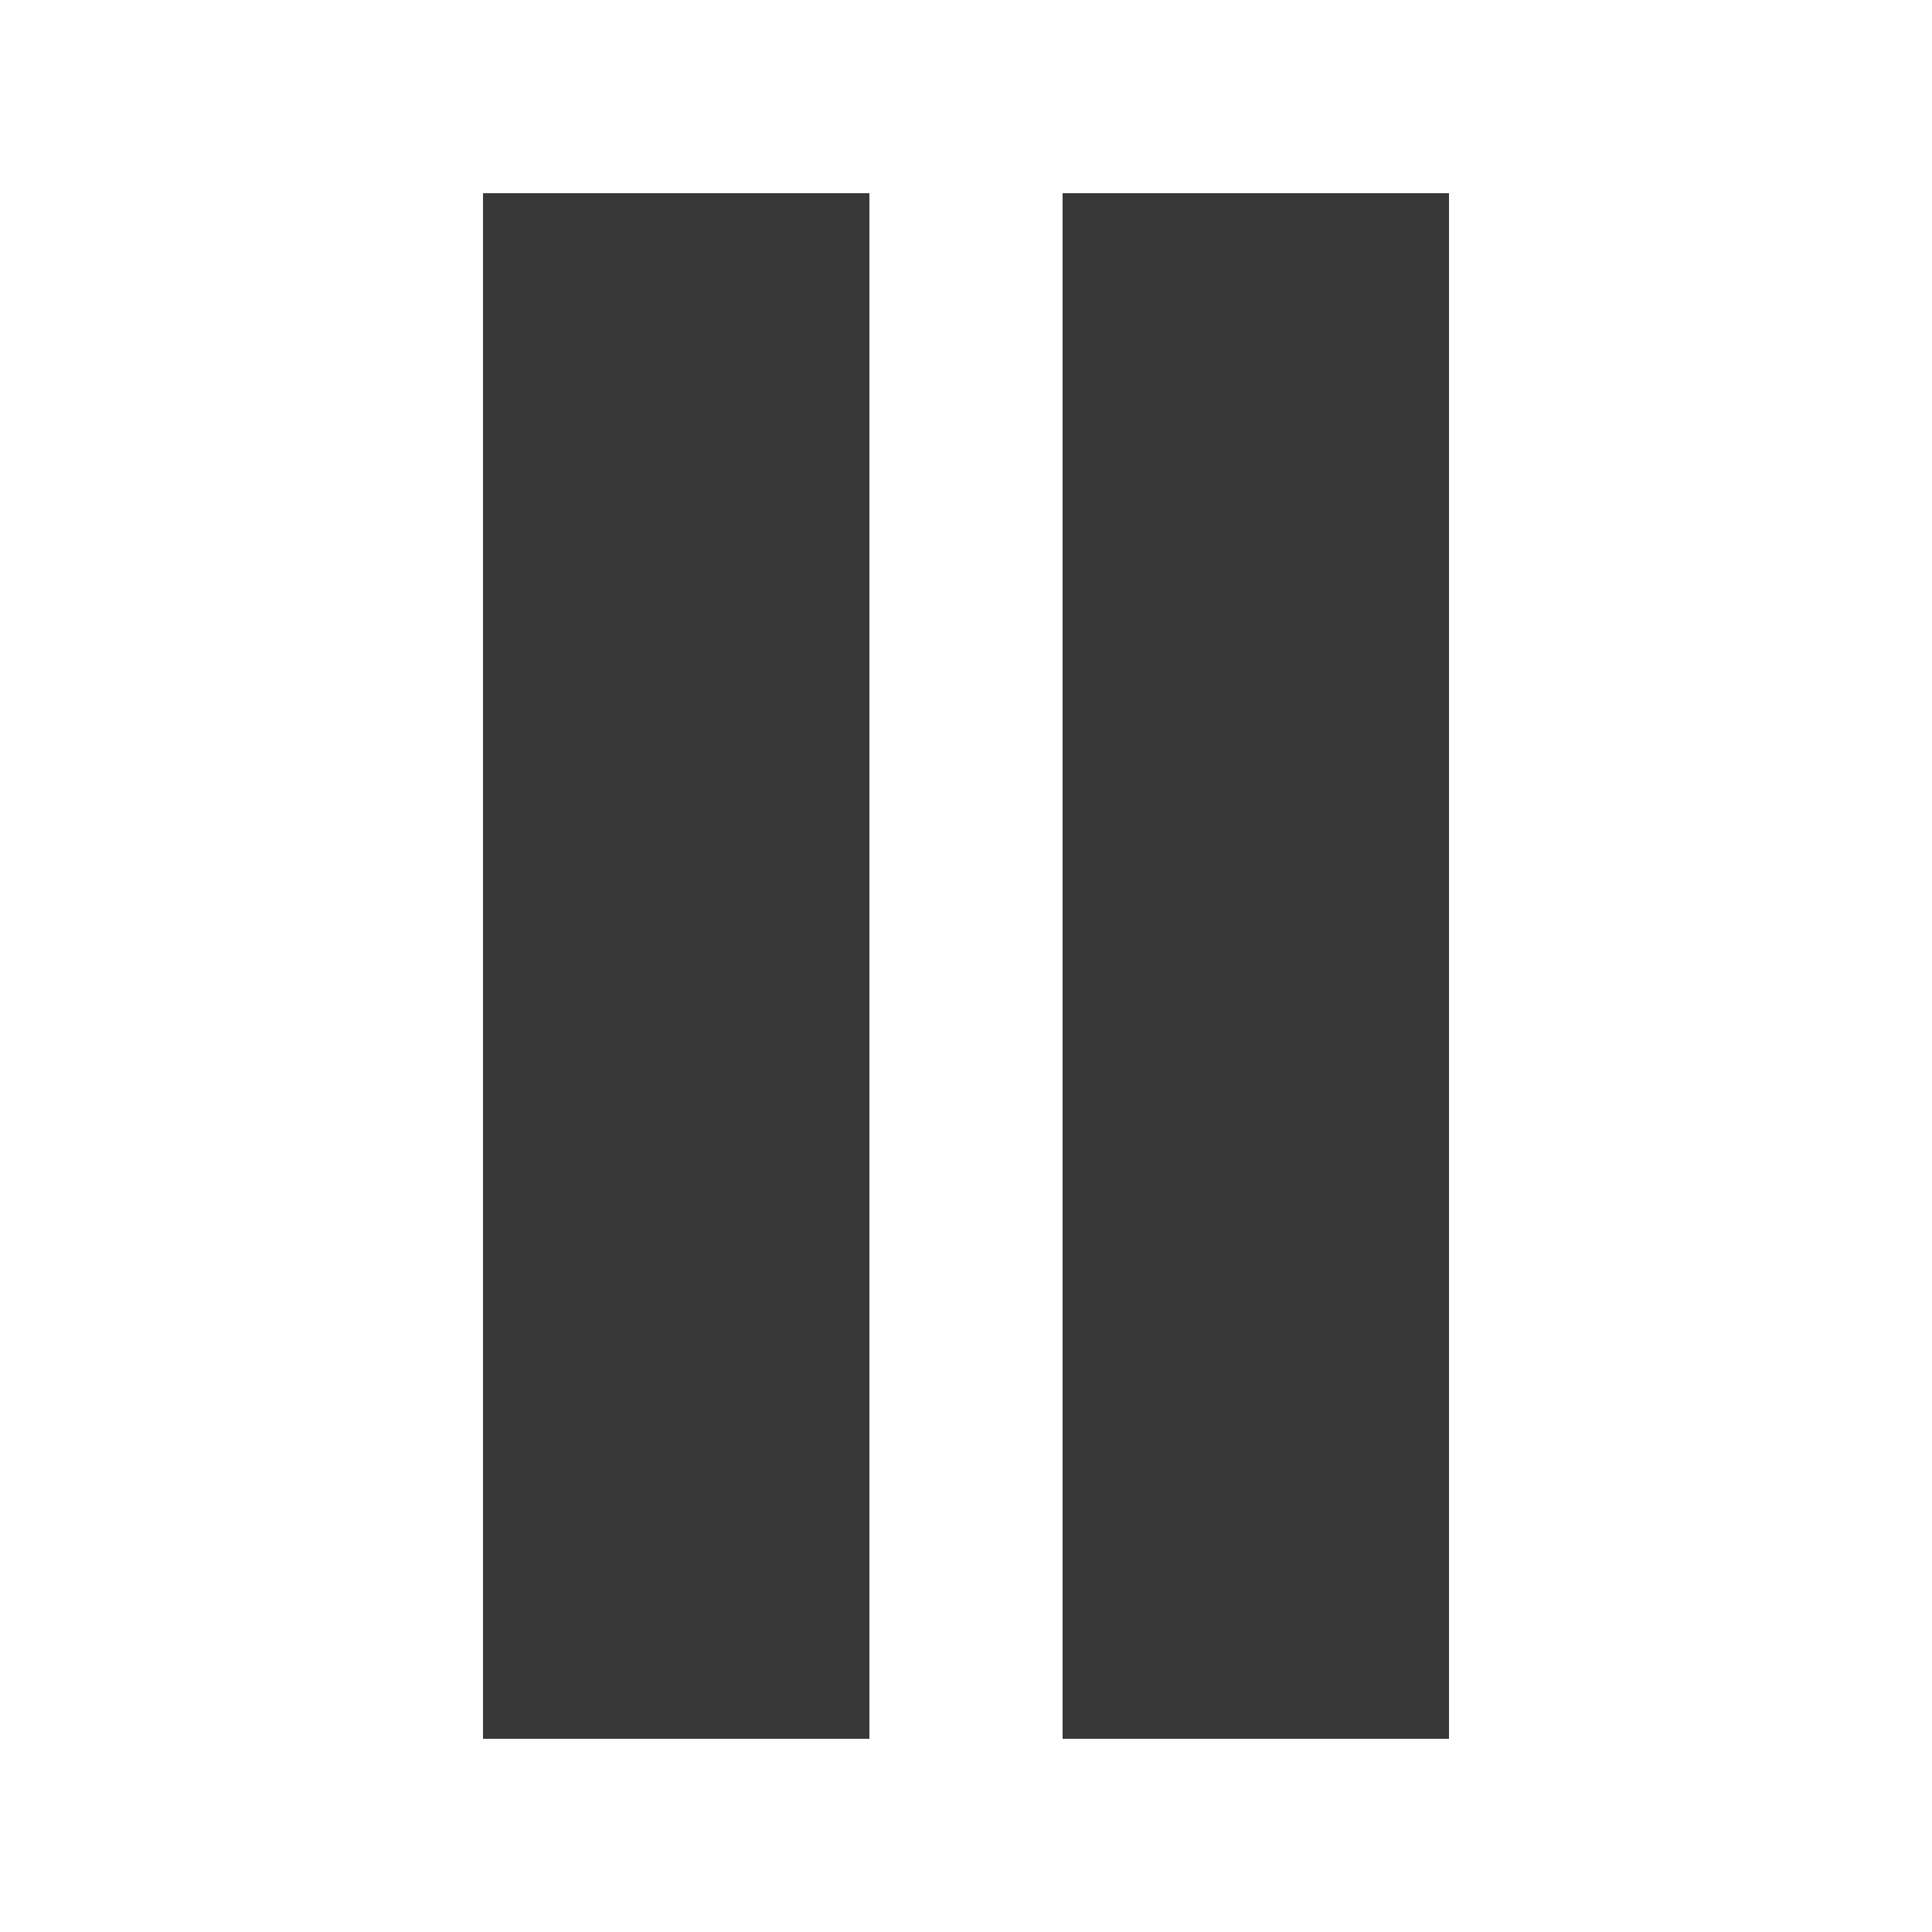
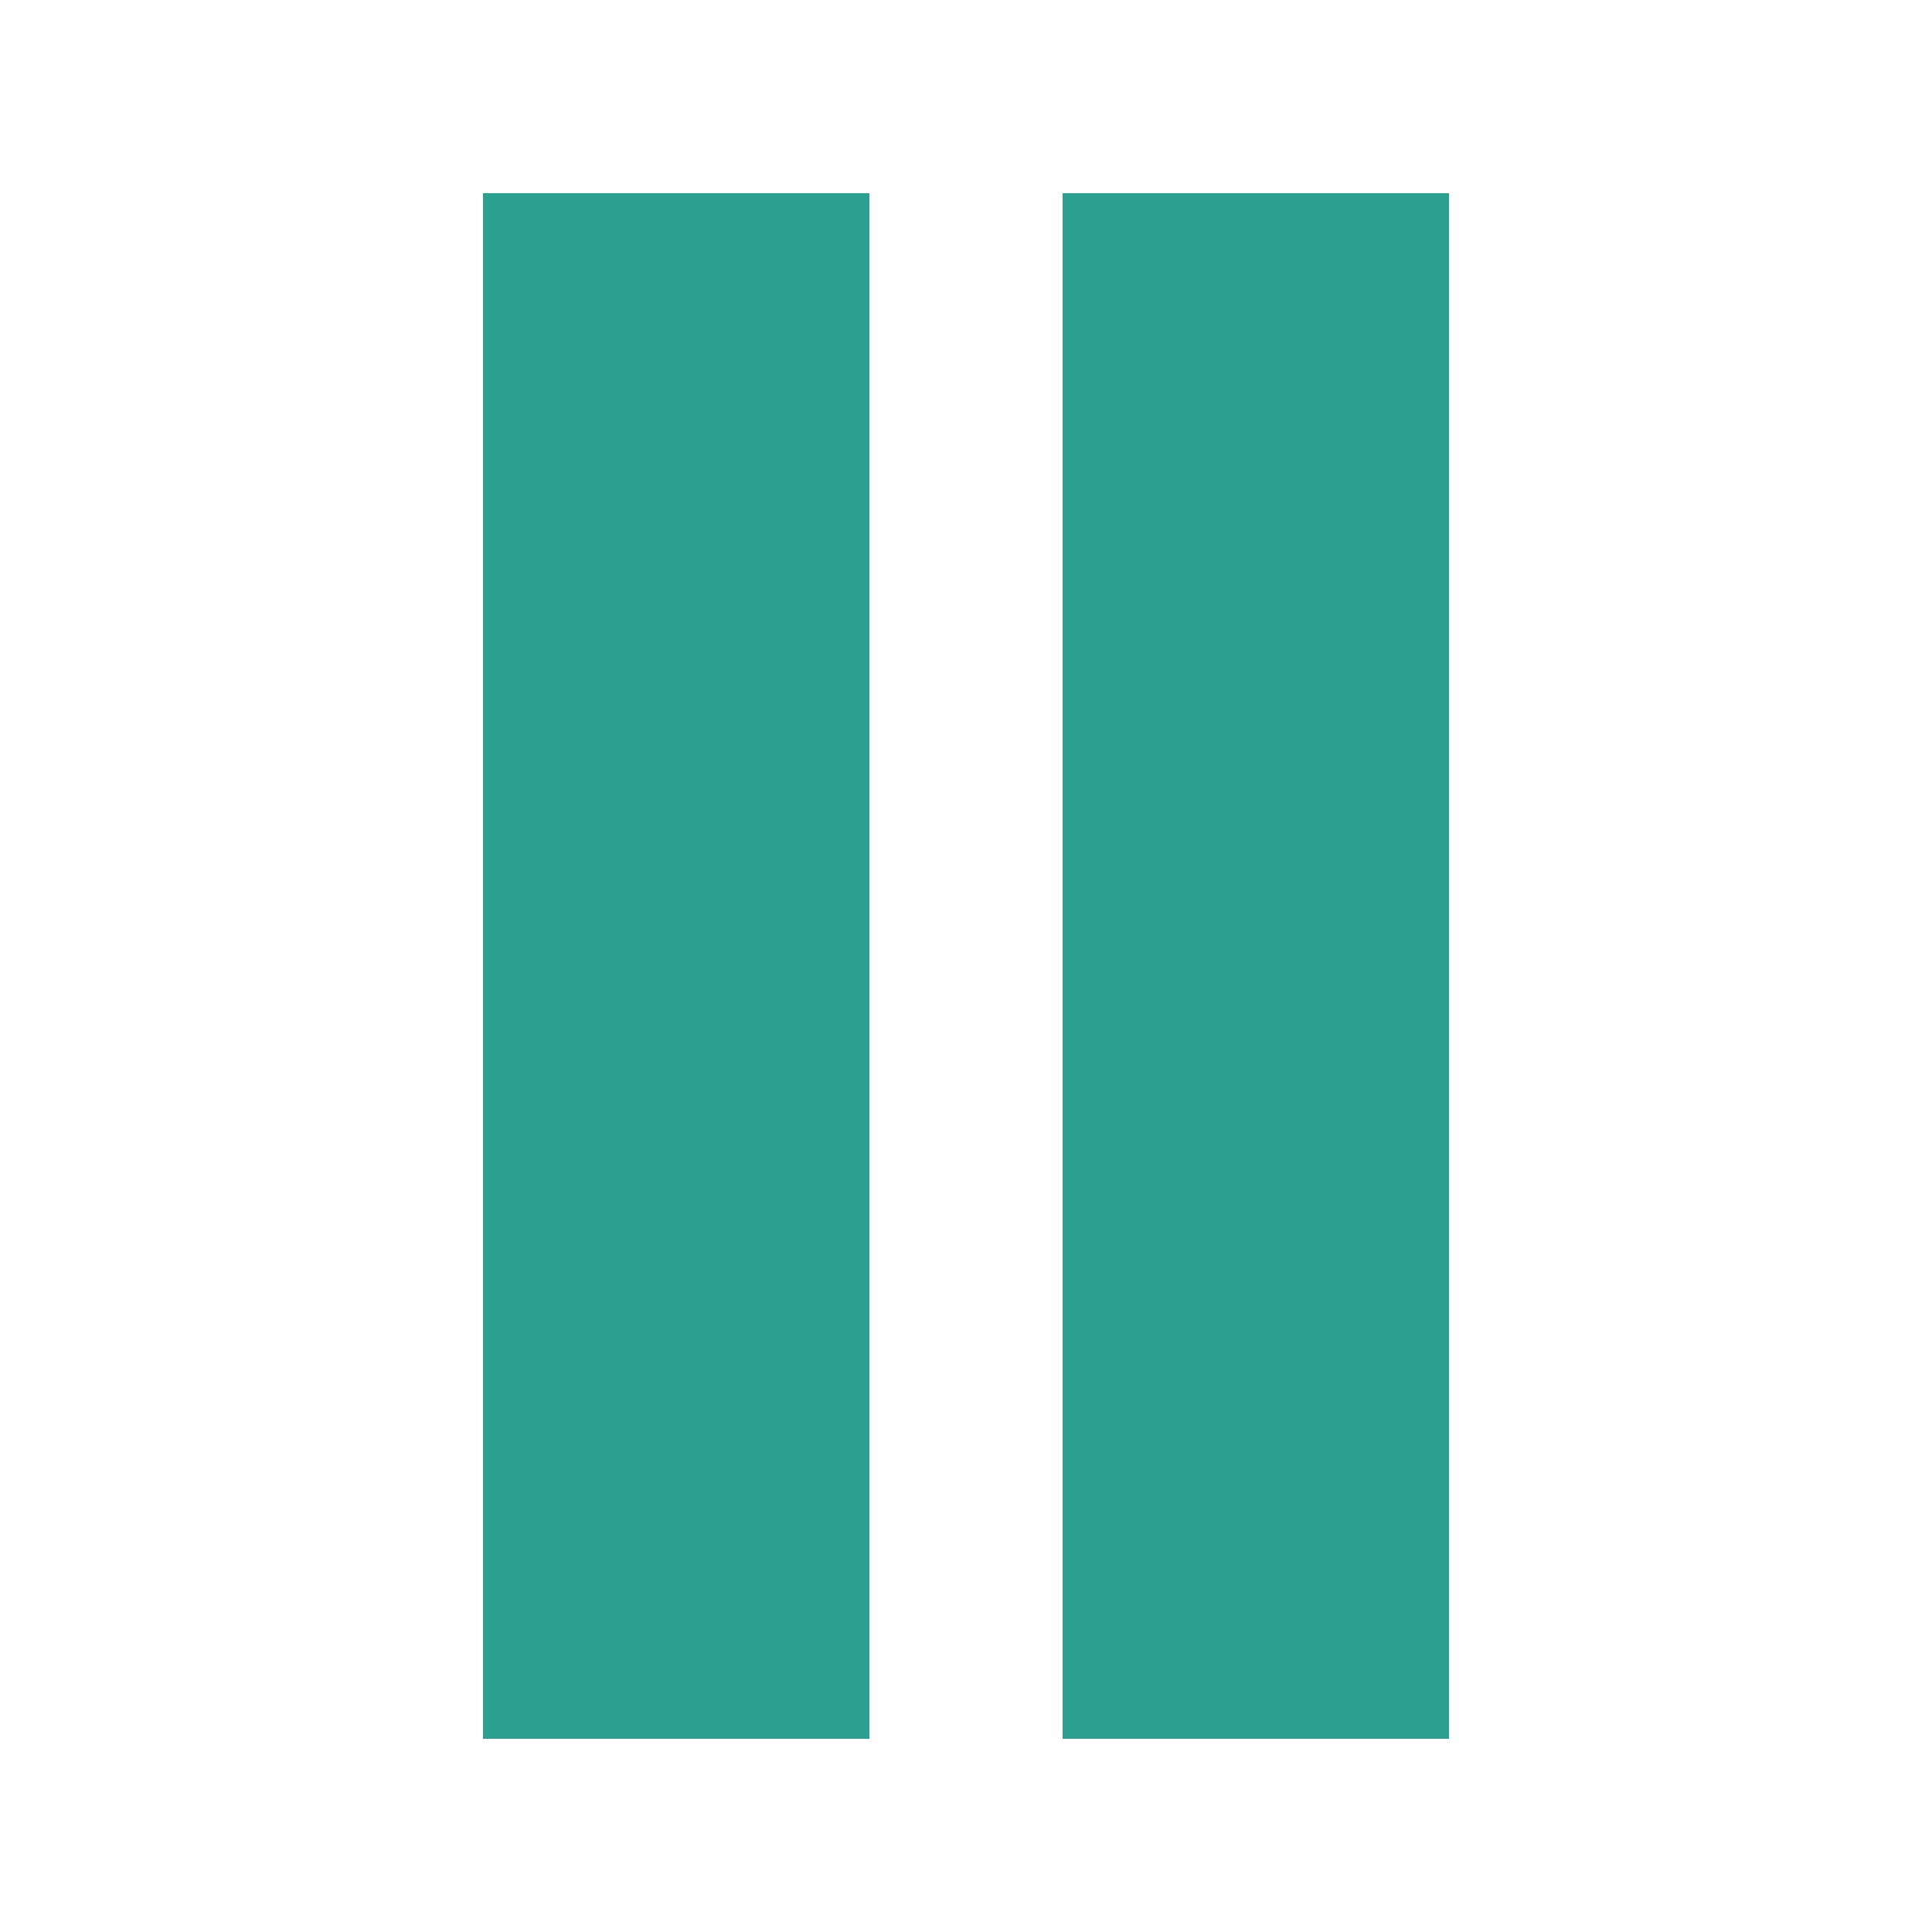
<svg xmlns="http://www.w3.org/2000/svg" width="100mm" height="100mm" viewBox="0 0 100 100" version="1.1" id="svg8">
  <style id="style833" />
  <defs id="defs2" />
  <g id="layer1">
-     <rect style="opacity:0.981;fill:#353535;fill-opacity:1;stroke:#fefefe;stroke-width:0;stroke-linecap:round;stroke-linejoin:round" id="rect837" width="76.218" height="249.659" x="55.813" y="66.016" transform="matrix(0.2624055,0,0,0.3204375,10.35433,-11.15385)" />
-     <rect style="opacity:0.981;fill:#353535;fill-opacity:1;stroke:#fefefe;stroke-width:0;stroke-linecap:round;stroke-linejoin:round" id="rect837-7" width="76.218" height="249.659" x="55.813" y="66.016" transform="matrix(0.2624055,0,0,0.3204375,40.35433,-11.15385)" />
+     <rect style="opacity:0.981;fill:#2a9d8f;fill-opacity:1;stroke:#fefefe;stroke-width:0;stroke-linecap:round;stroke-linejoin:round" id="rect837" width="76.218" height="249.659" x="55.813" y="66.016" transform="matrix(0.2624055,0,0,0.3204375,10.35433,-11.15385)" />
+     <rect style="opacity:0.981;fill:#2a9d8f;fill-opacity:1;stroke:#fefefe;stroke-width:0;stroke-linecap:round;stroke-linejoin:round" id="rect837-7" width="76.218" height="249.659" x="55.813" y="66.016" transform="matrix(0.2624055,0,0,0.3204375,40.35433,-11.15385)" />
  </g>
</svg>
